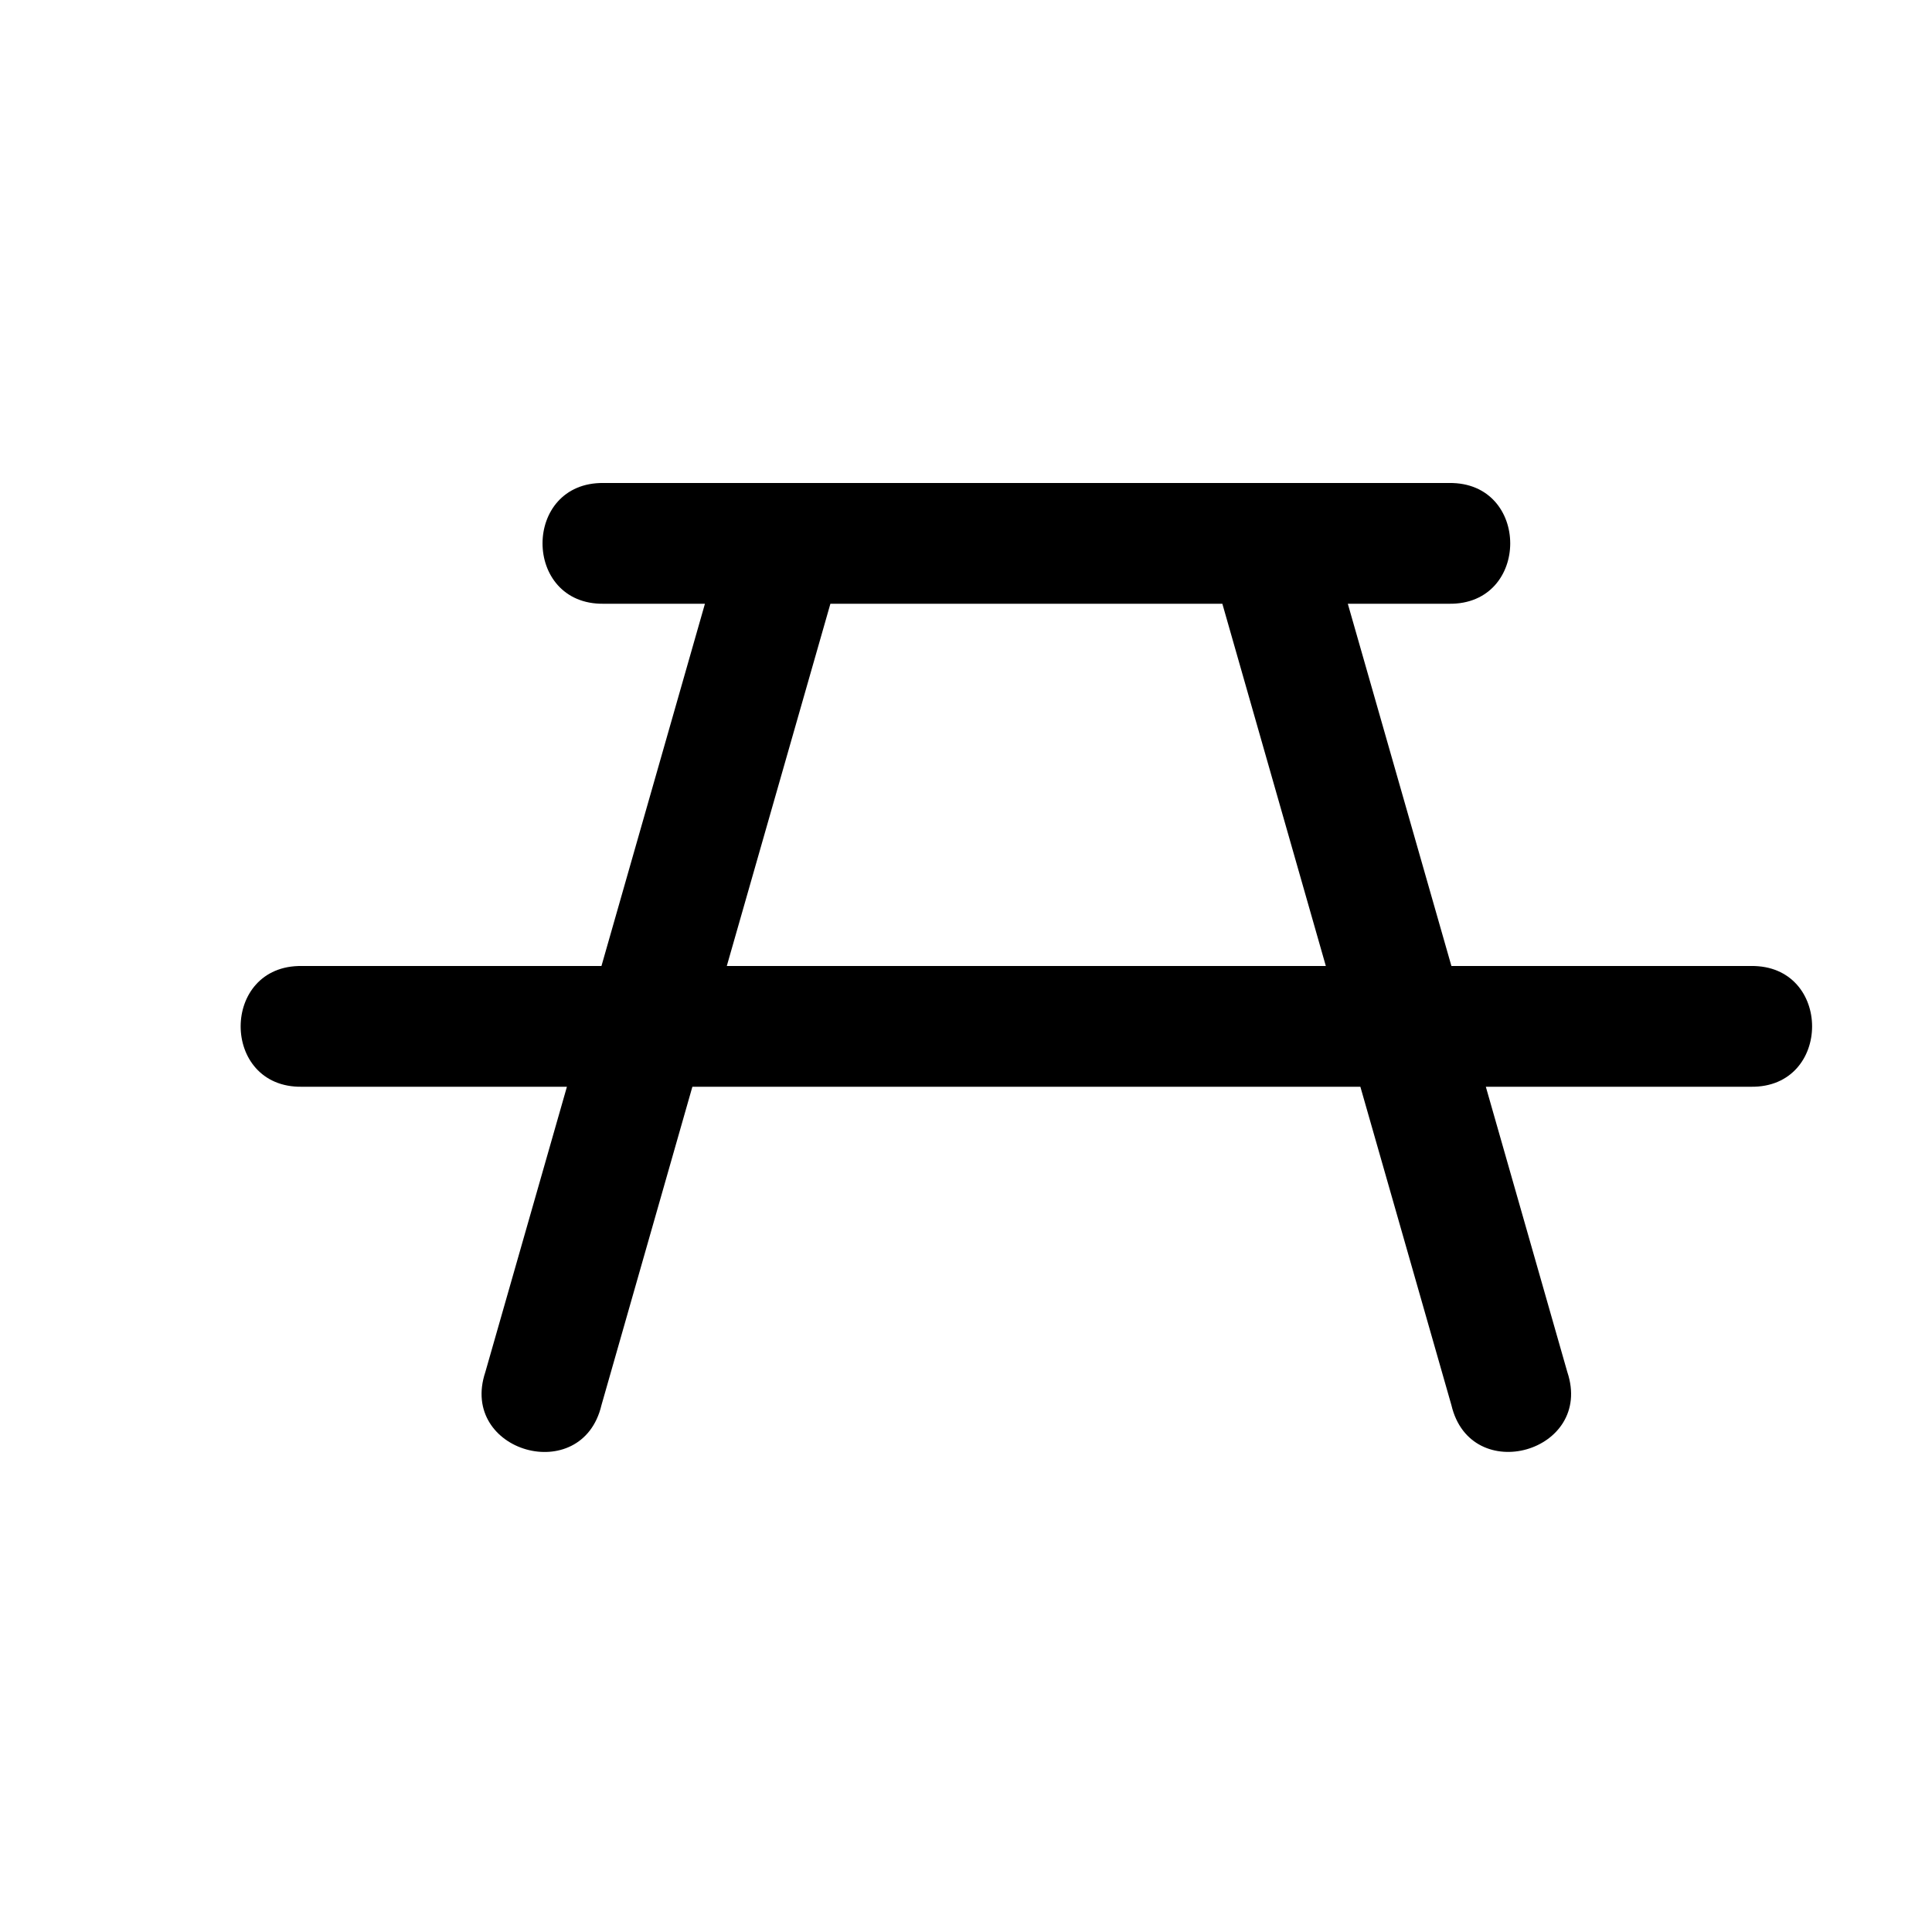
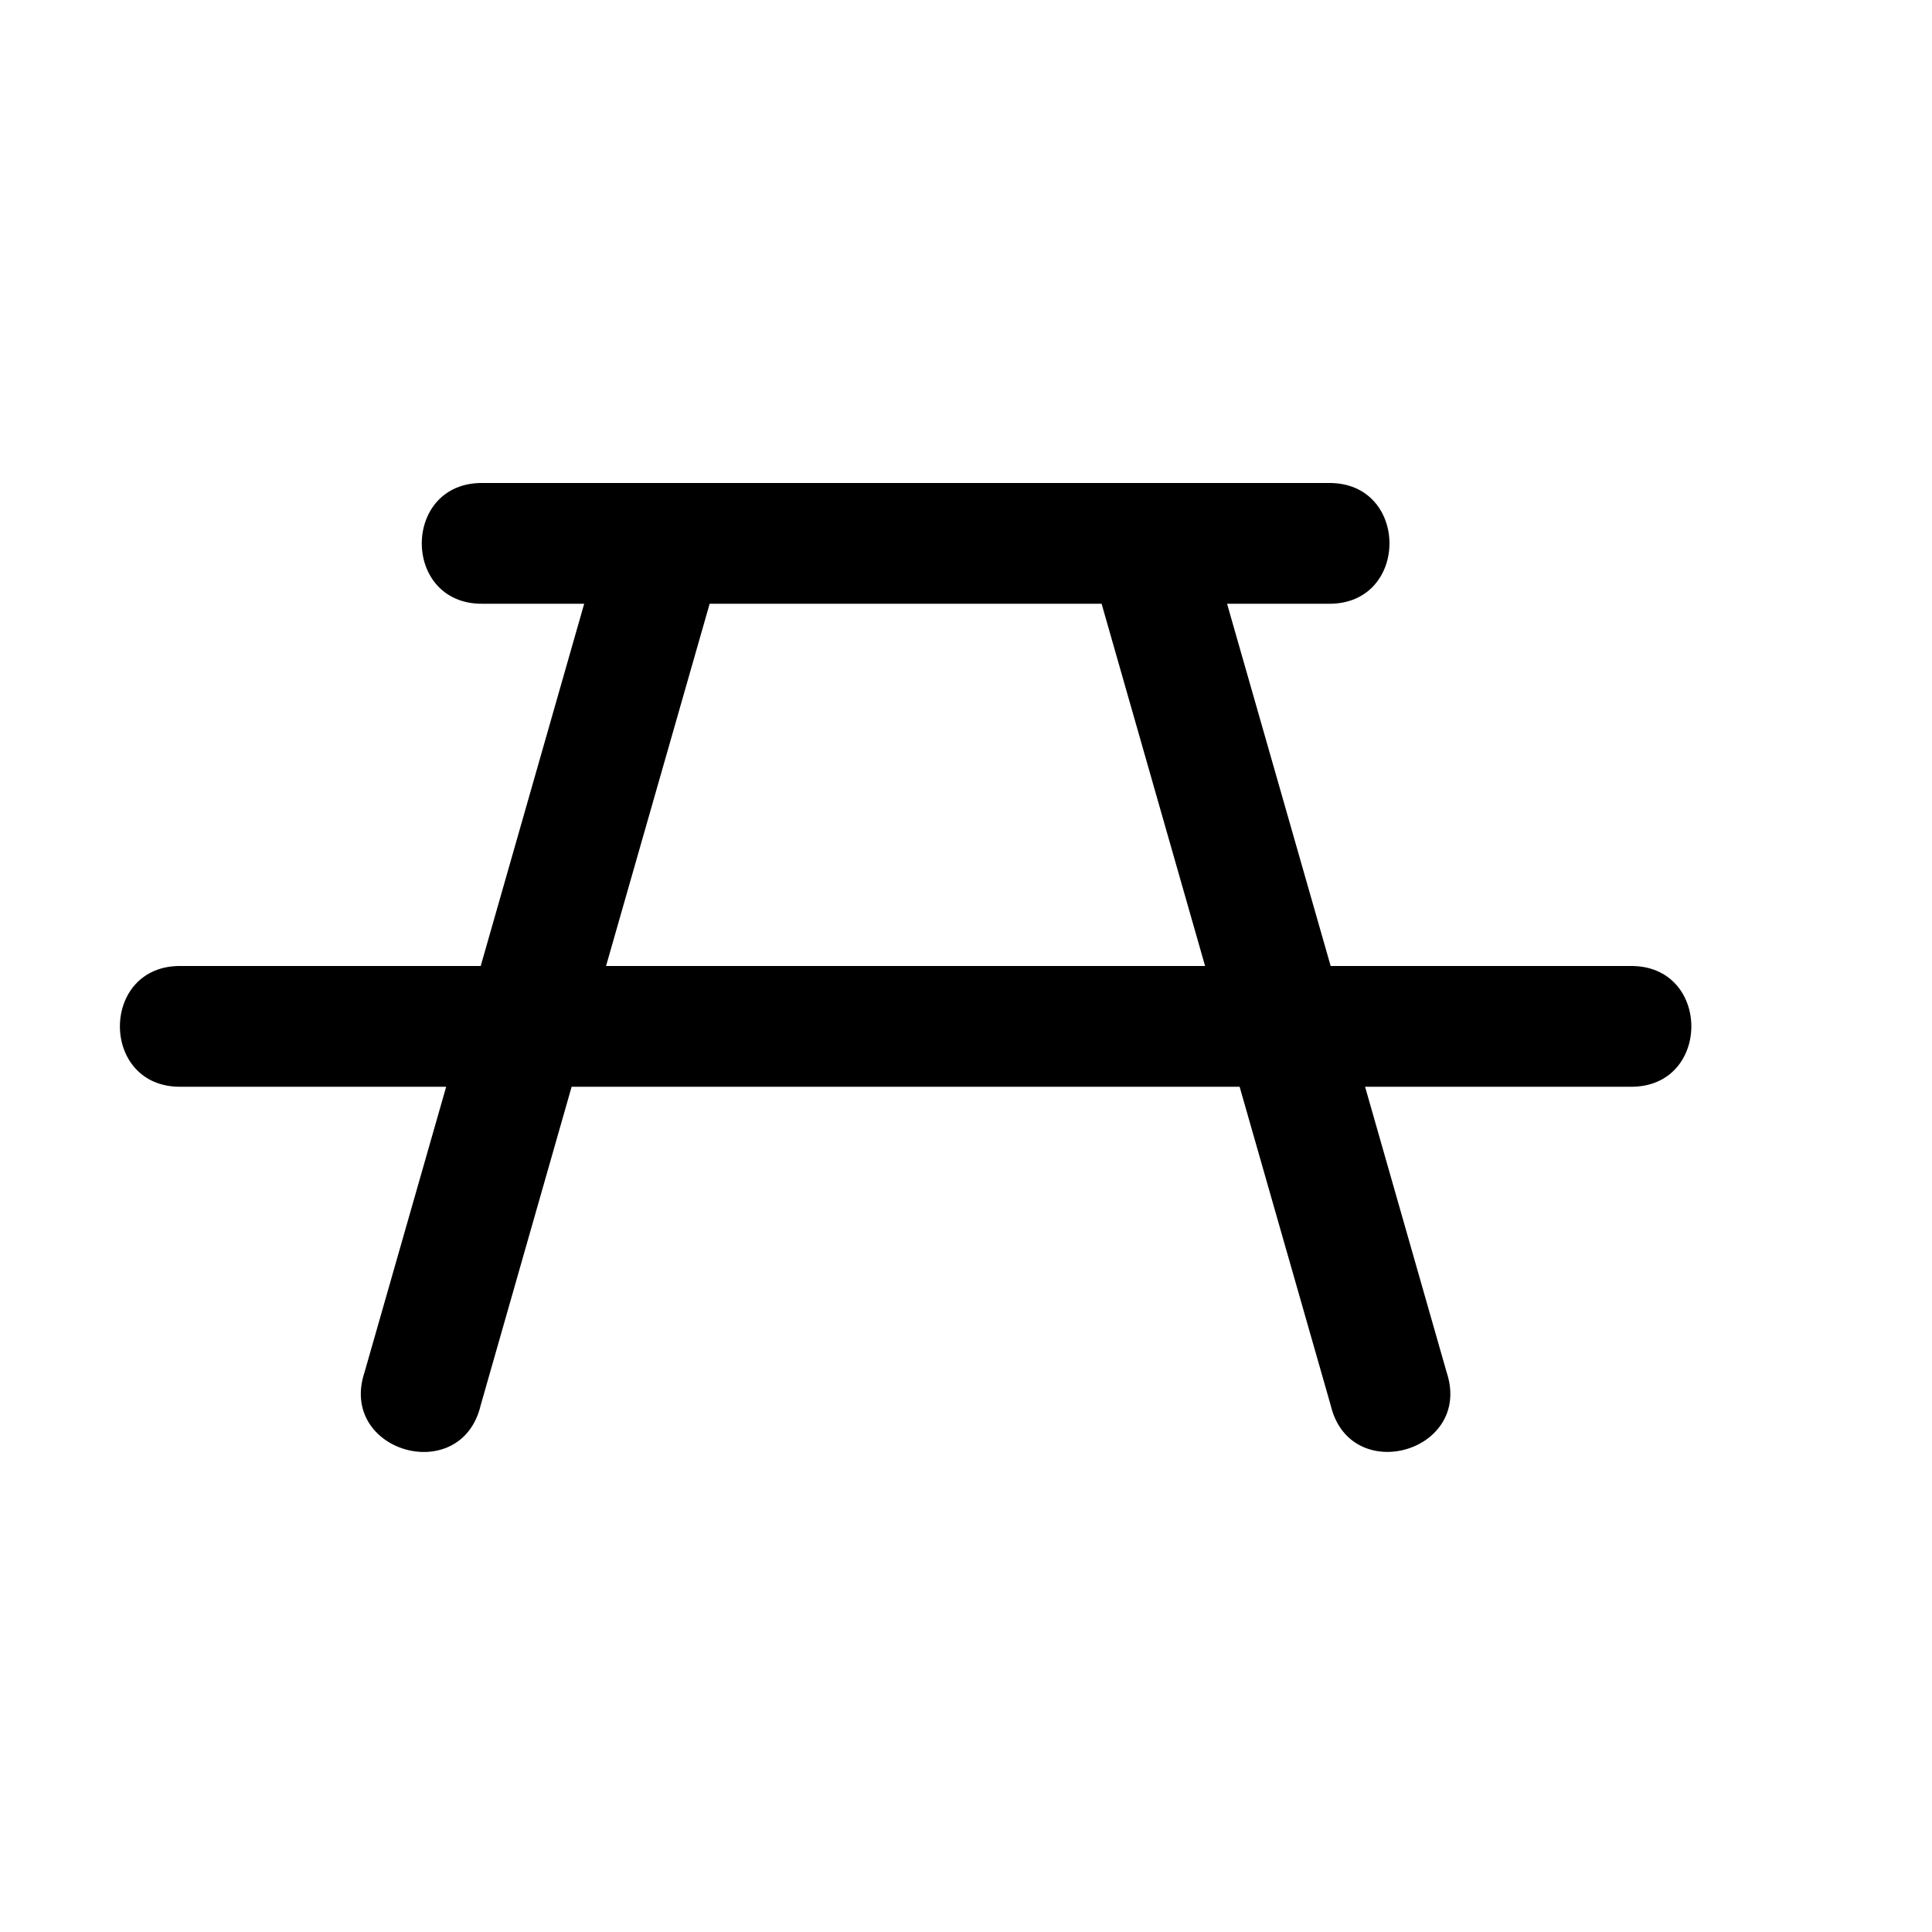
<svg xmlns="http://www.w3.org/2000/svg" width="16" height="16">
-   <path d="M 5.0,4 C 4.324,3.99 4.324,5.01 5.0,5 L 5.838,5 L 4.981,8 L 2.5,8 C 1.824,7.99 1.824,9.01 2.5,9 L 4.695,9 L 4.019,11.364 C 3.799,12.025 4.82,12.316 4.981,11.637 L 5.734,9.0 L 11.266,9.0 L 12.02,11.637 C 12.18,12.315 13.201,12.025 12.98,11.363 L 12.305,9.0 L 14.5,9.0 C 15.176,9.01 15.176,7.99 14.5,8.0 L 12.02,8.0 L 11.162,5.0 L 12.0,5.0 C 12.676,5.01 12.676,3.99 12.0,4.0 L 5.0,4 M 6.877,5.0 L 10.123,5.0 L 10.98,8.0 L 6.019,8.0 L 6.877,5.0" fill="#000" />
+   <path d="M 4.0,4 C 3.324,3.99 3.324,5.01 4.0,5 L 4.838,5 L 3.981,8 L 1.5,8 C 0.824,7.99 0.824,9.01 1.5,9 L 3.695,9 L 3.019,11.364 C 2.799,12.025 3.82,12.316 3.981,11.637 L 4.734,9.0 L 10.266,9.0 L 11.02,11.637 C 11.18,12.315 12.201,12.025 11.98,11.363 L 11.305,9.0 L 13.5,9.0 C 14.176,9.01 14.176,7.99 13.5,8.0 L 11.02,8.0 L 10.162,5.0 L 11.0,5.0 C 11.676,5.01 11.676,3.99 11.0,4.0 L 4.0,4 M 5.877,5.0 L 9.123,5.0 L 9.98,8.0 L 5.019,8.0 L 5.877,5.0" fill="#000" />
</svg>
